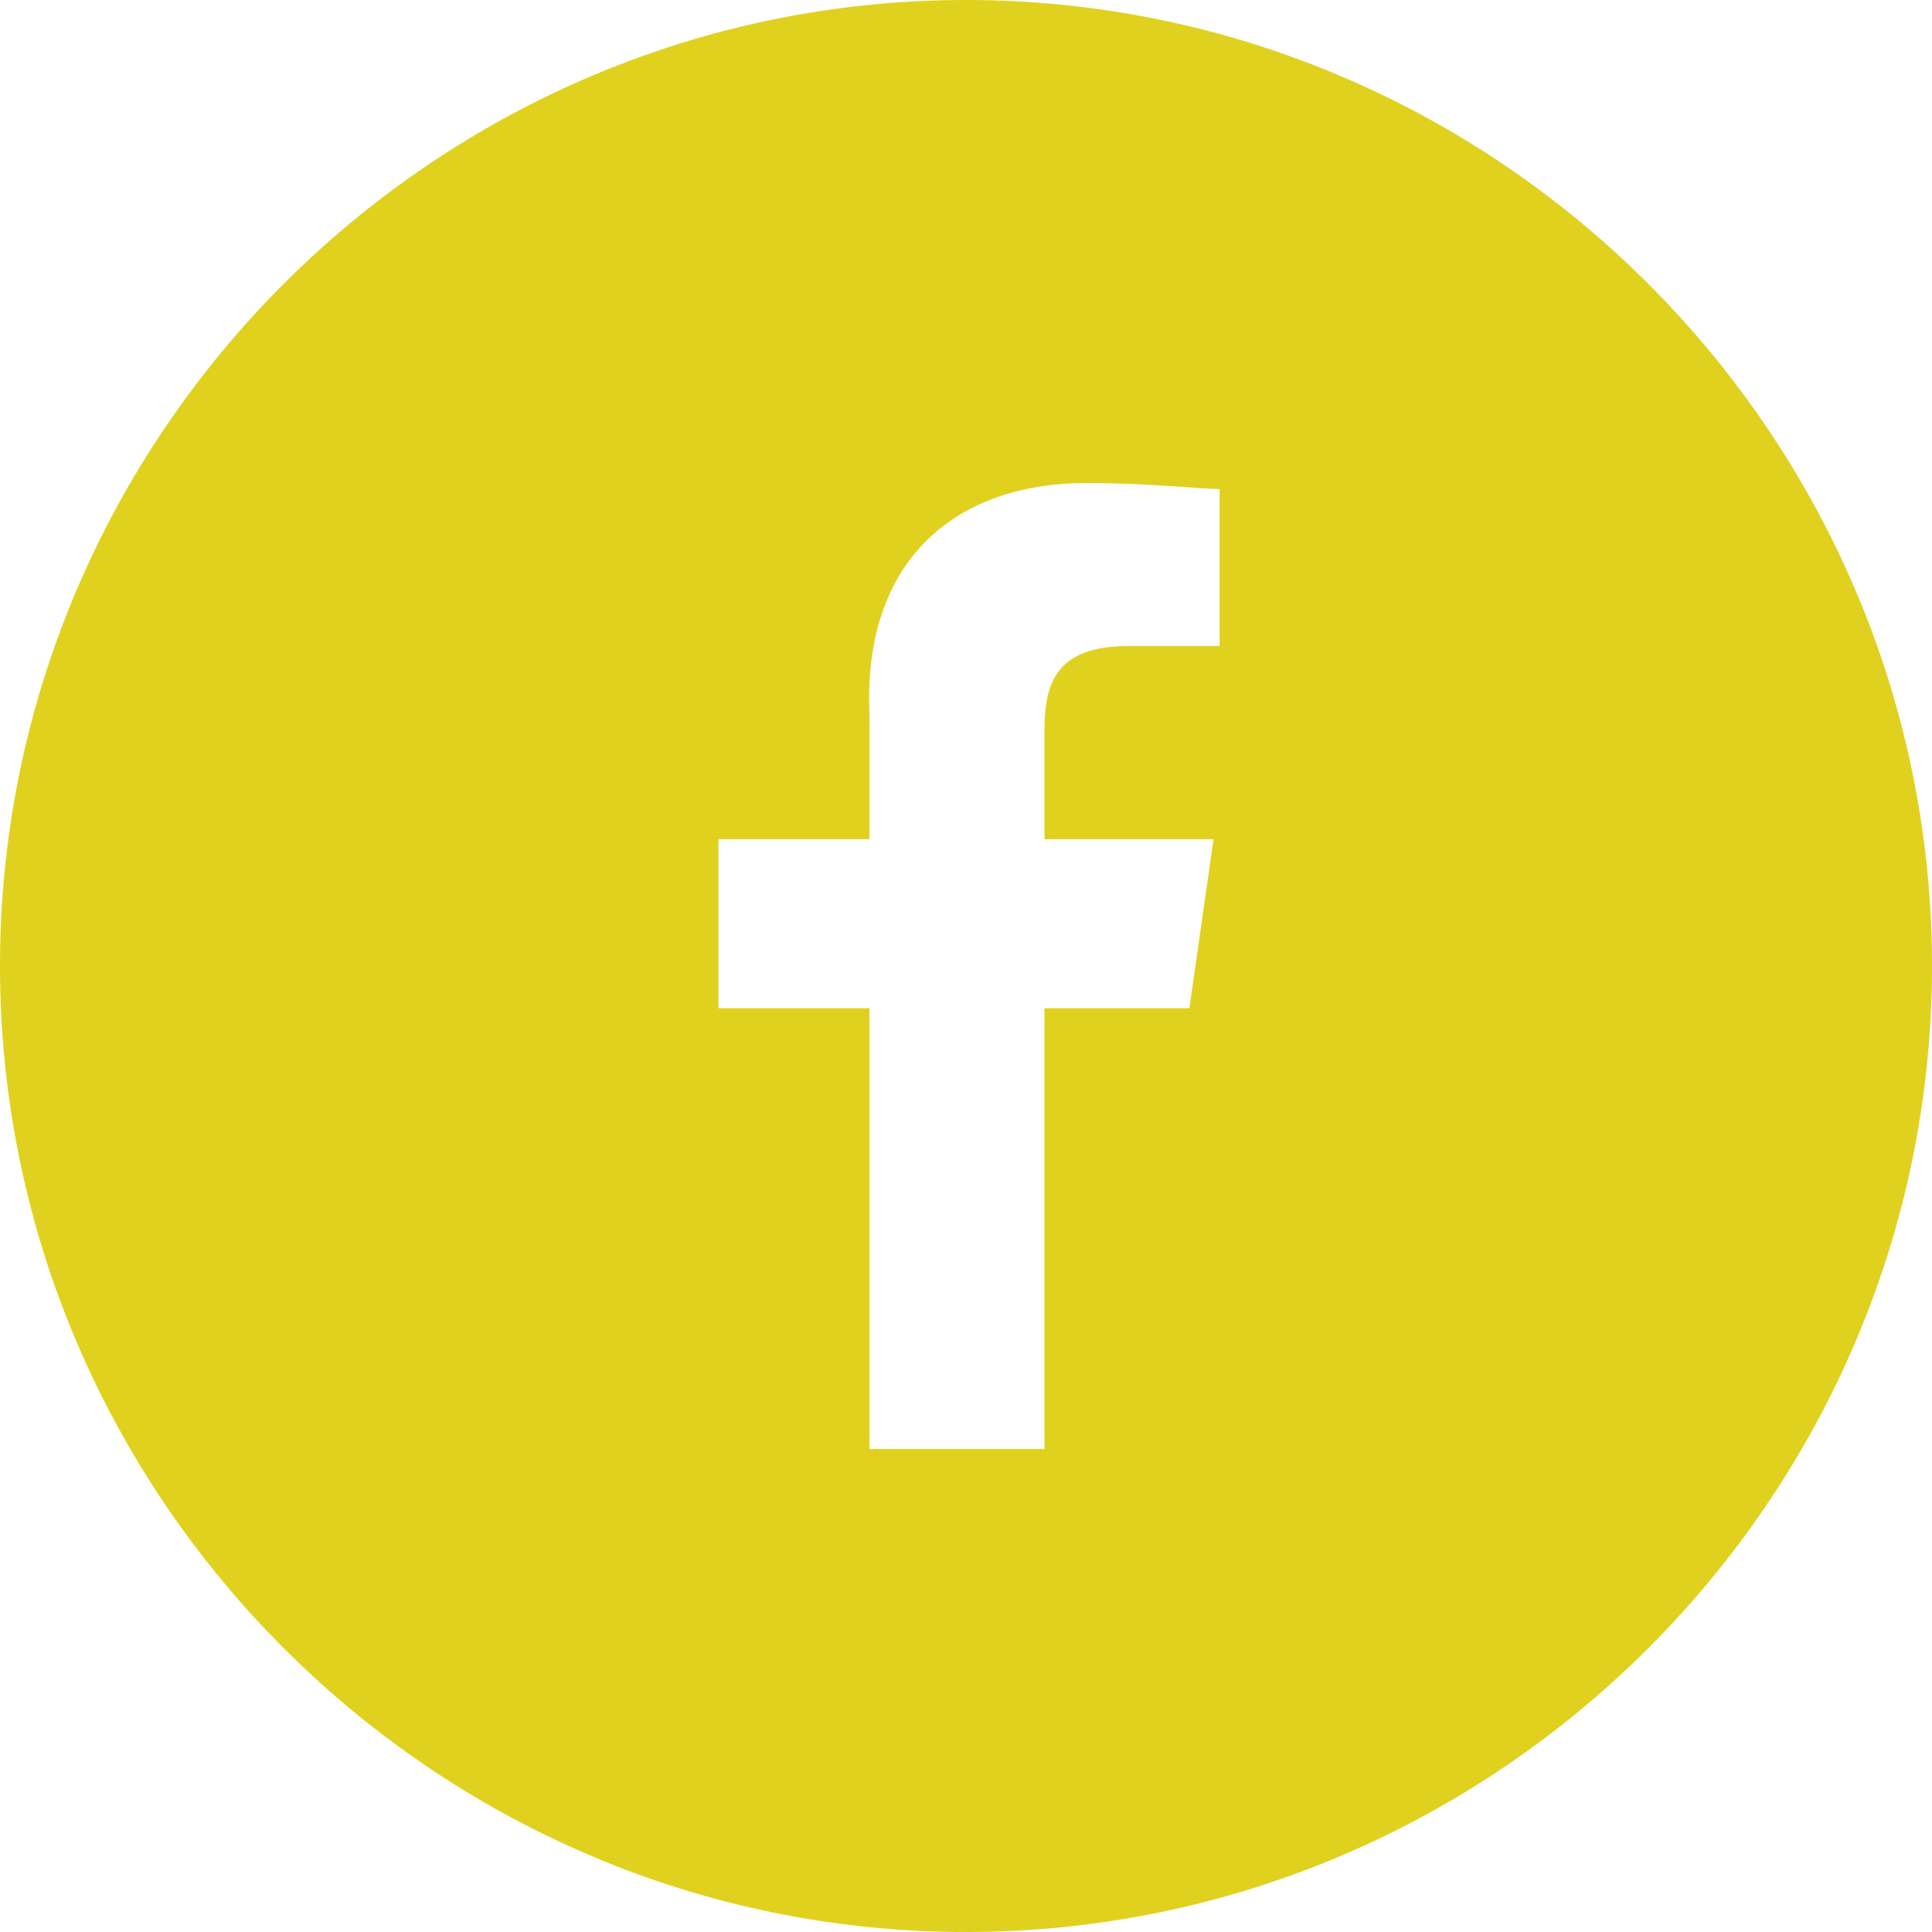
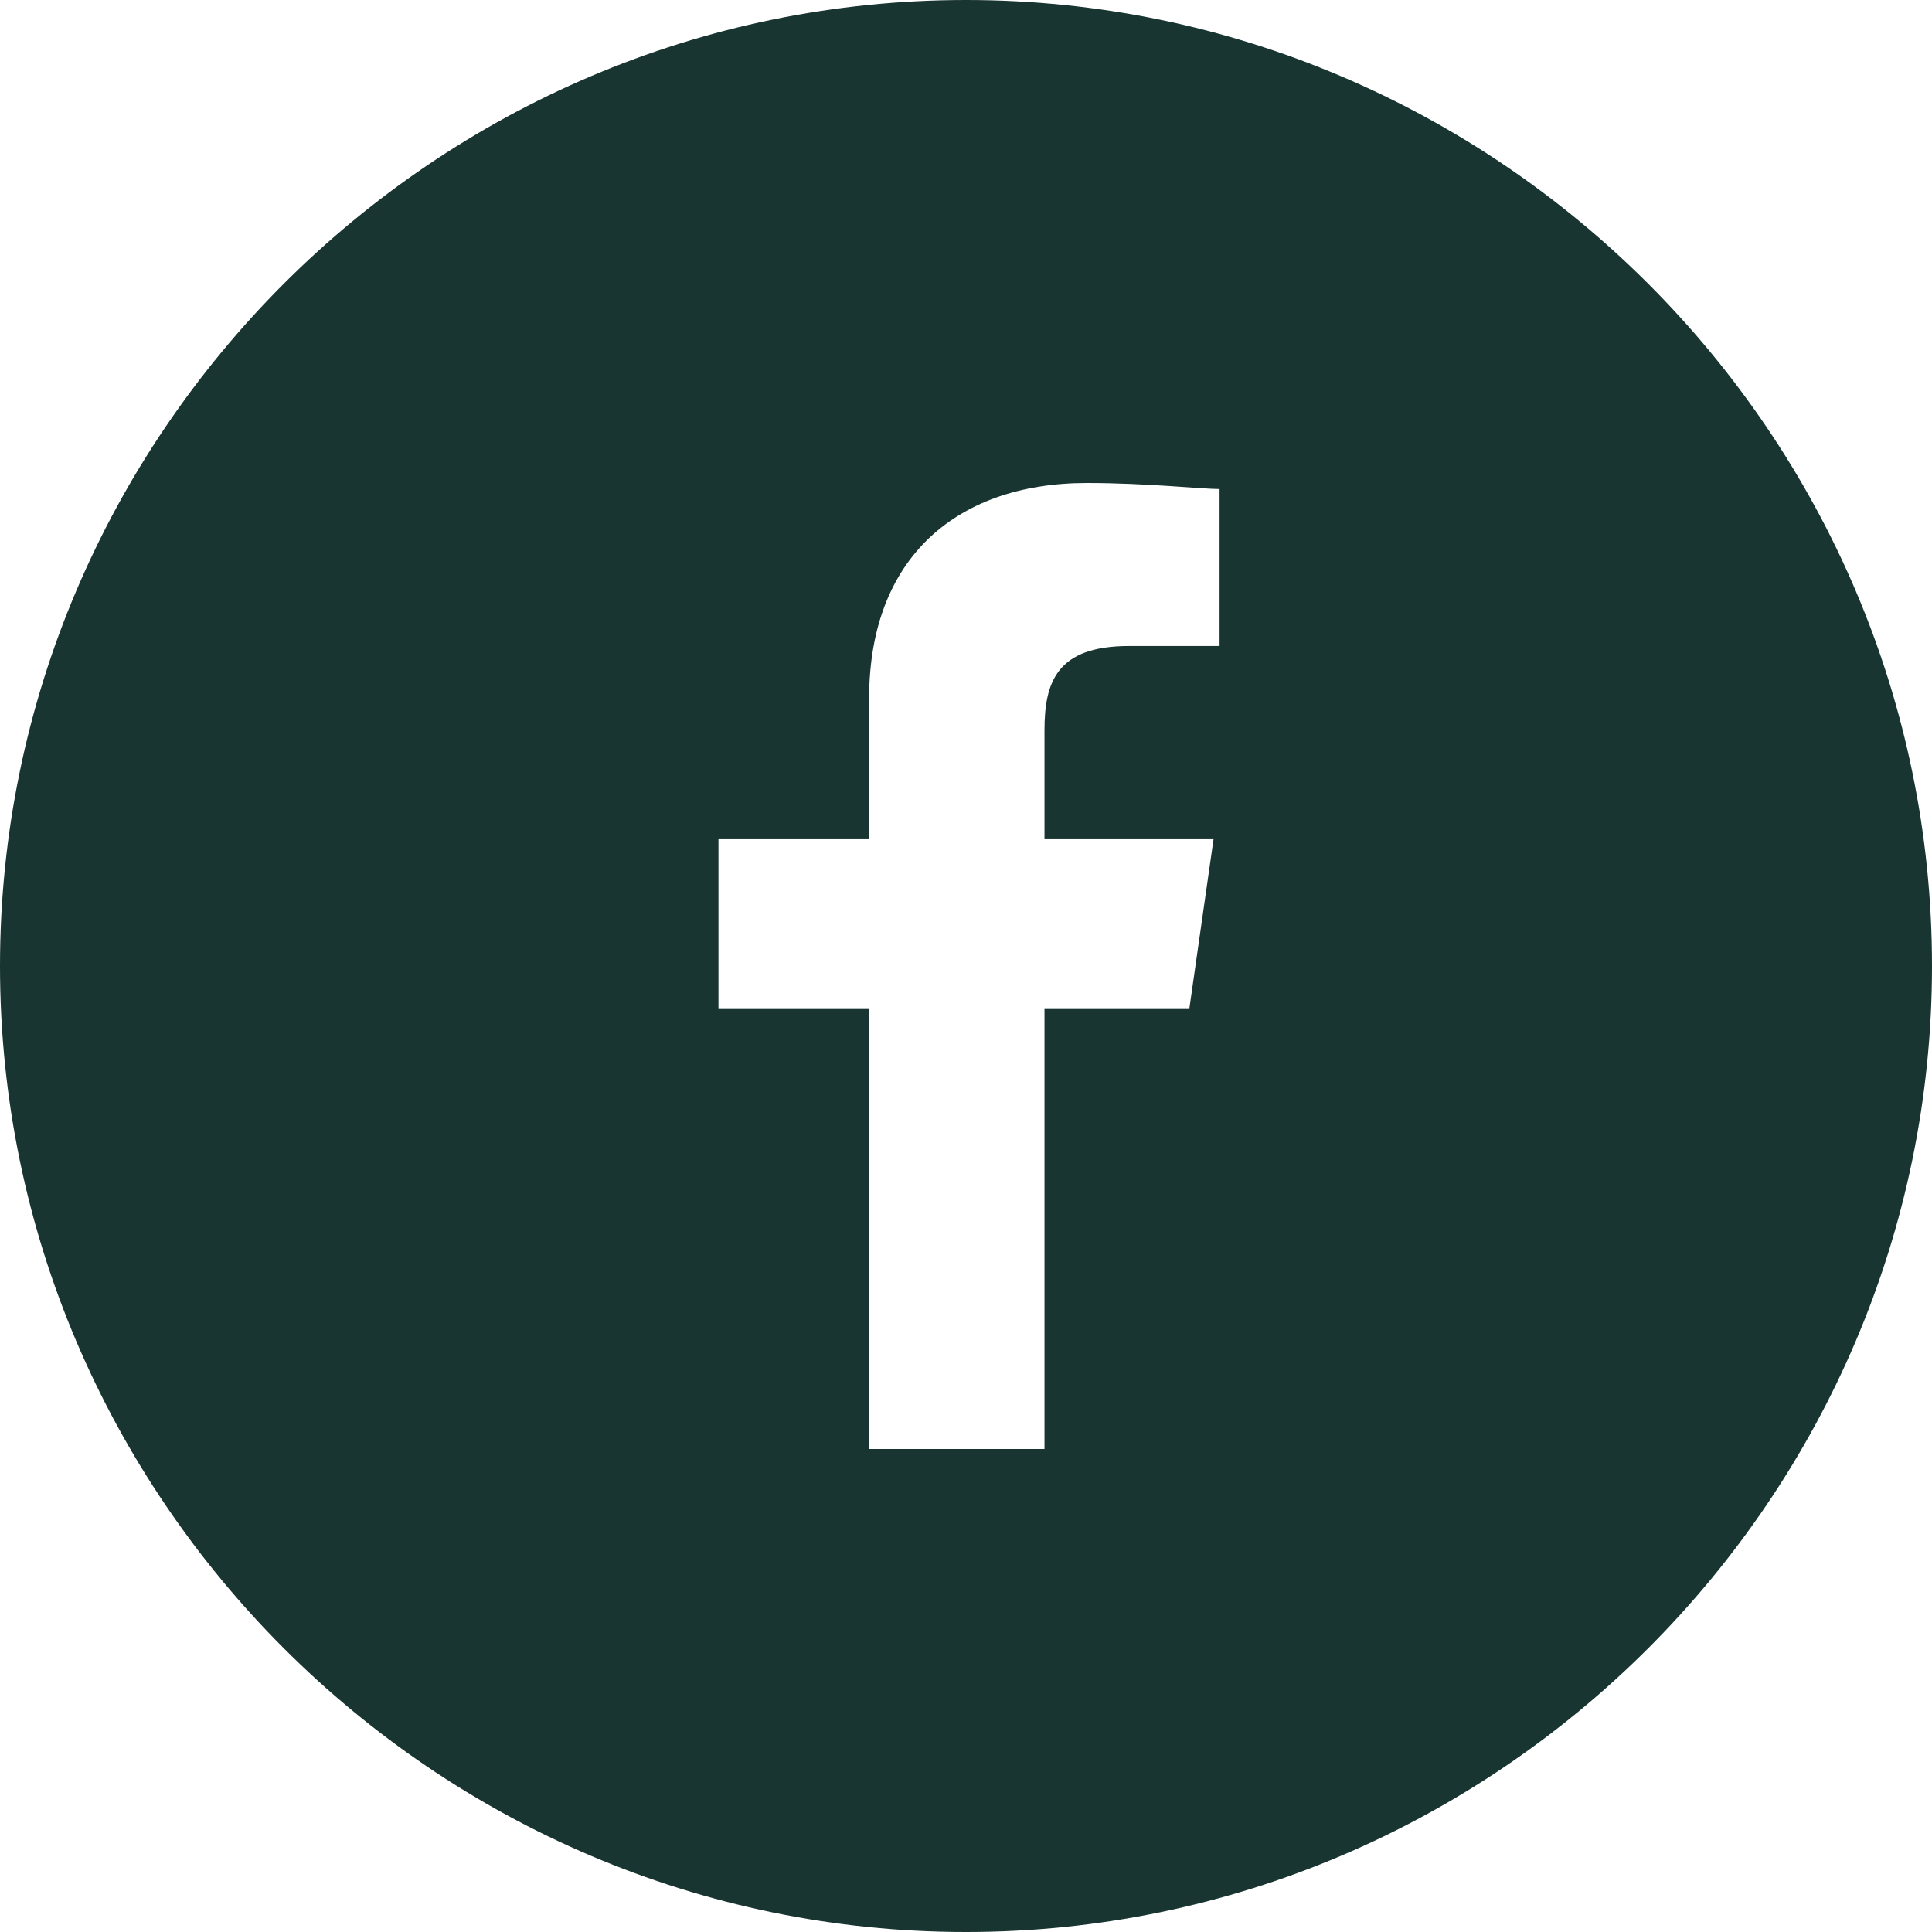
<svg xmlns="http://www.w3.org/2000/svg" version="1.1" id="Layer_1" x="0px" y="0px" viewBox="0 0 32 32" style="enable-background:new 0 0 32 32;" xml:space="preserve">
  <style type="text/css">
- 	.st0{fill:#E0D11F;}
+ 	.st0{fill:#183531;}
</style>
  <path class="st0" d="M16,0C7.2,0,0,7.2,0,16s7.2,16,16,16s16-7.2,16-16S24.8,0,16,0z M20.2,10.7h-1.5c-1.2,0-1.4,0.6-1.4,1.4v1.8  h2.8l-0.4,2.8h-2.4V24h-2.9v-7.3h-2.5v-2.8h2.5v-2.1C14.3,9.3,15.8,8,18,8c1,0,1.9,0.1,2.2,0.1V10.7z" />
</svg>
